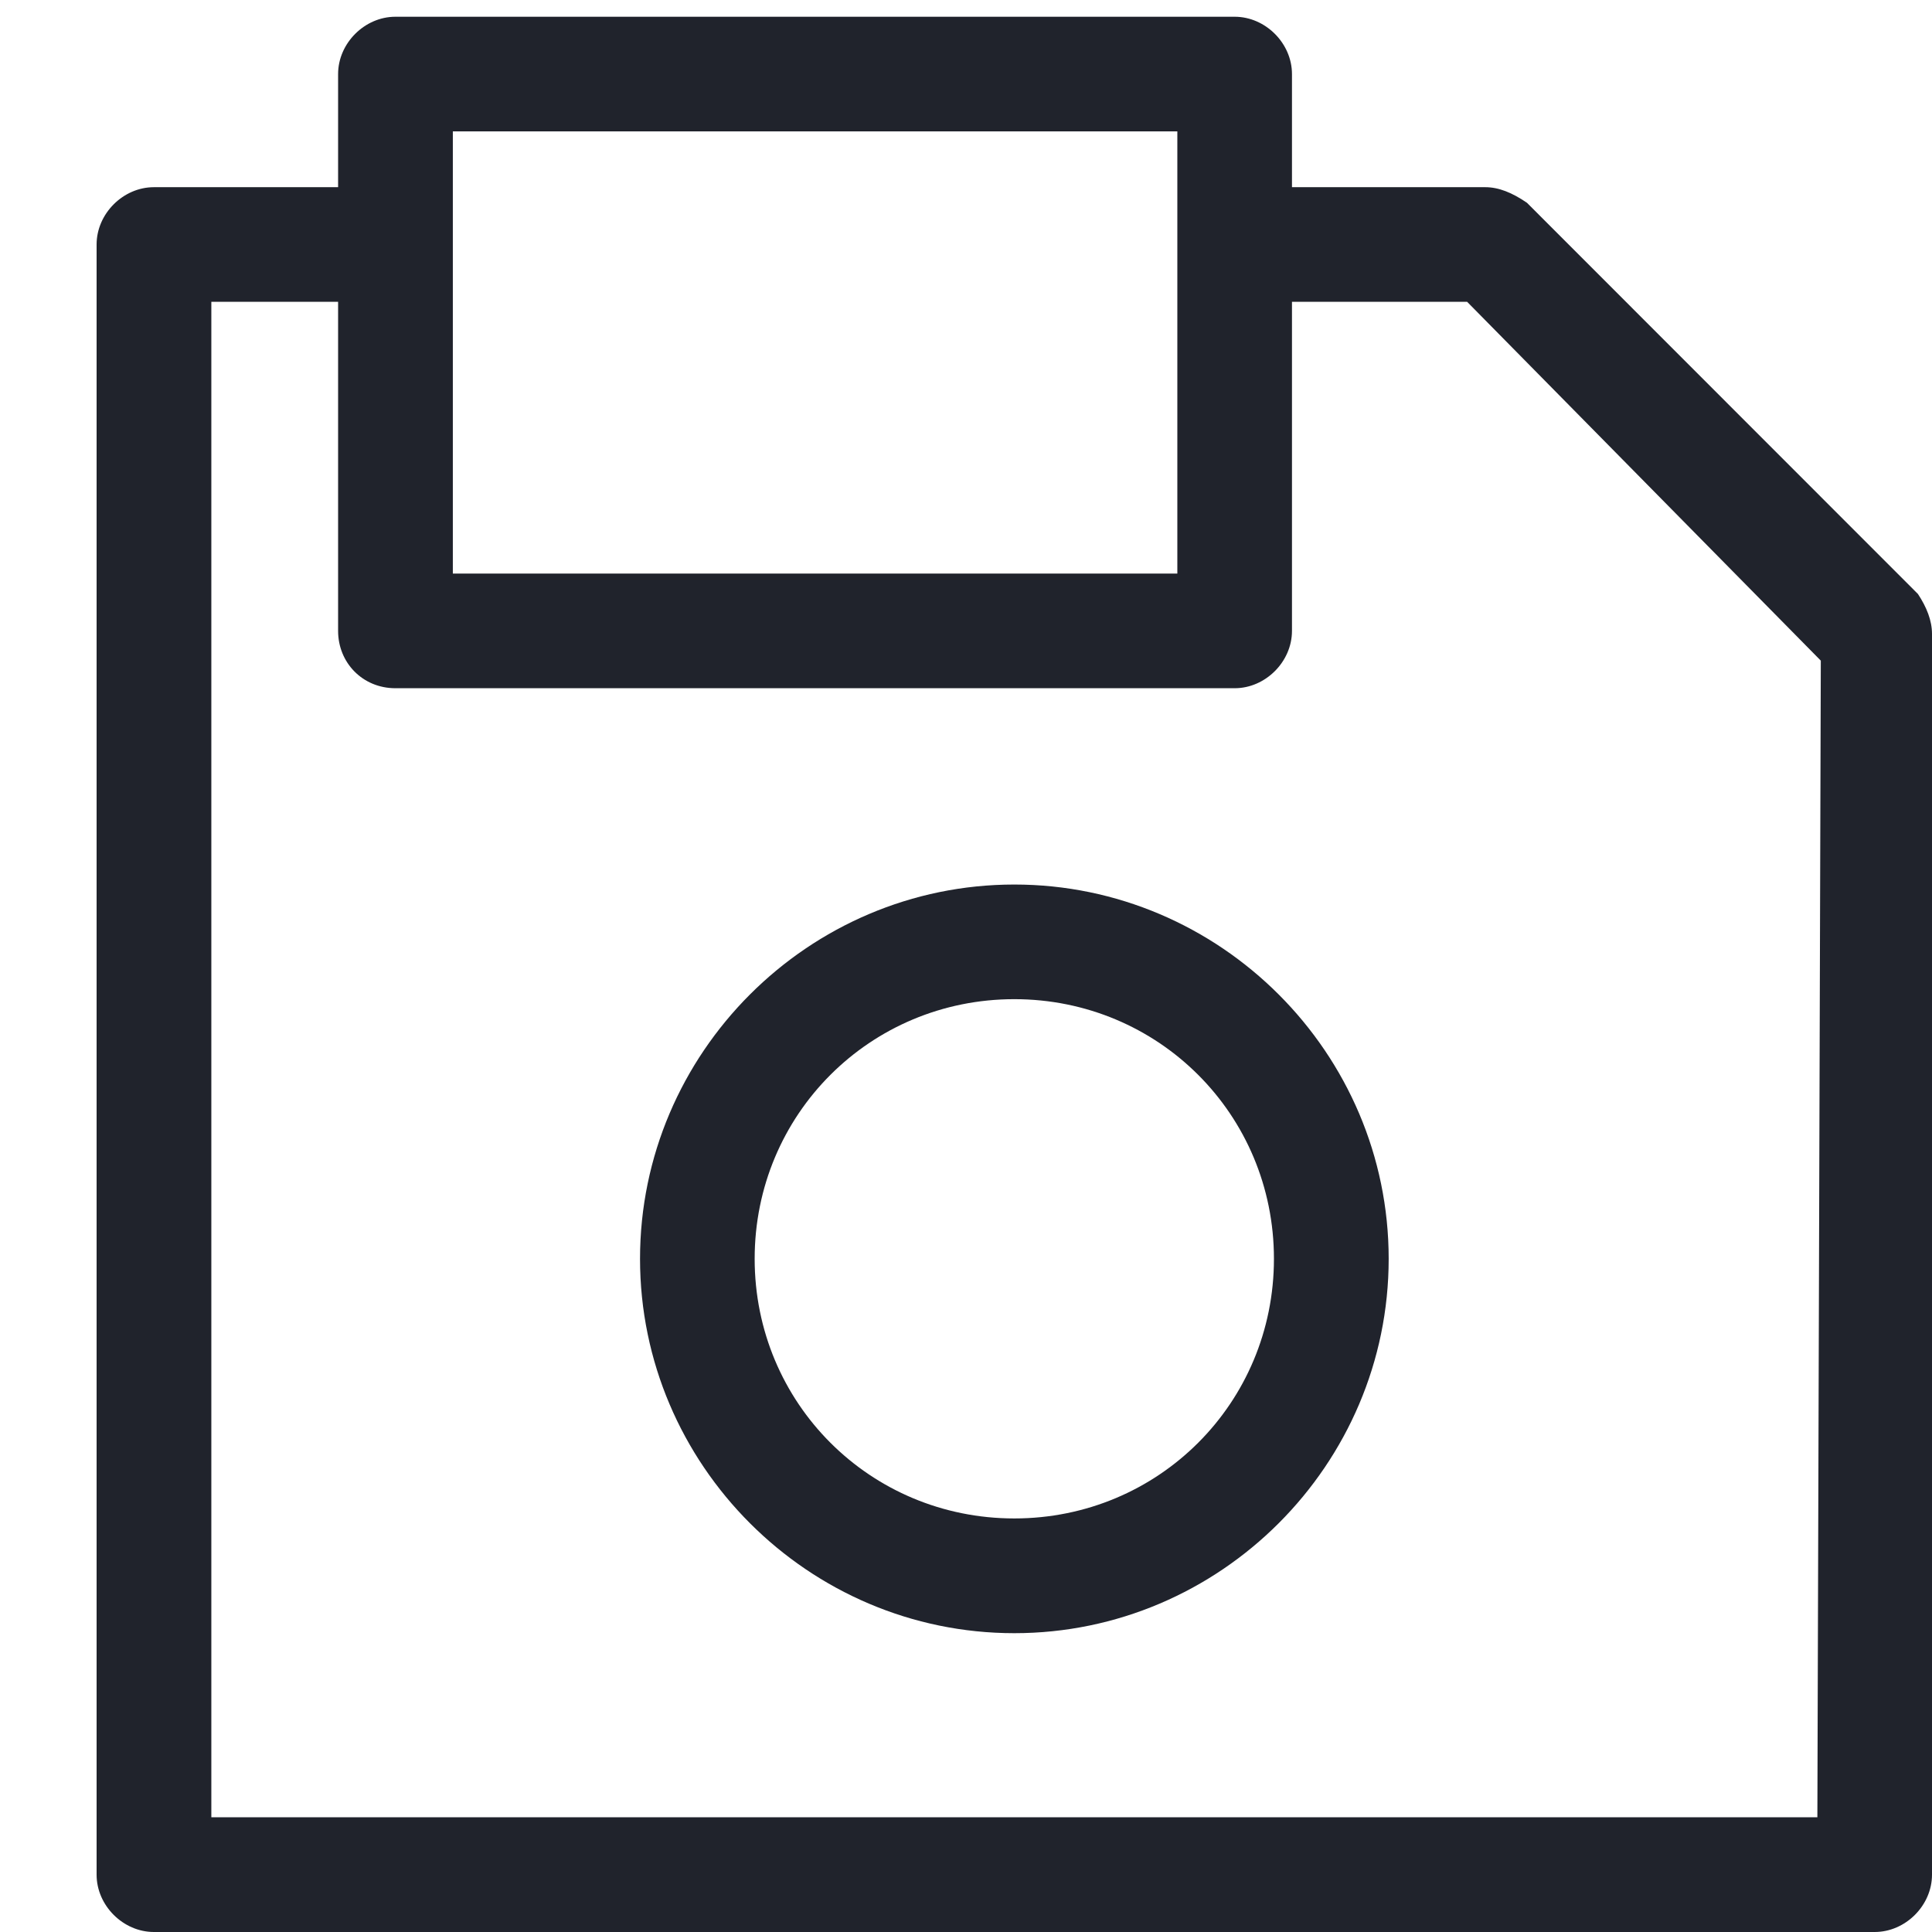
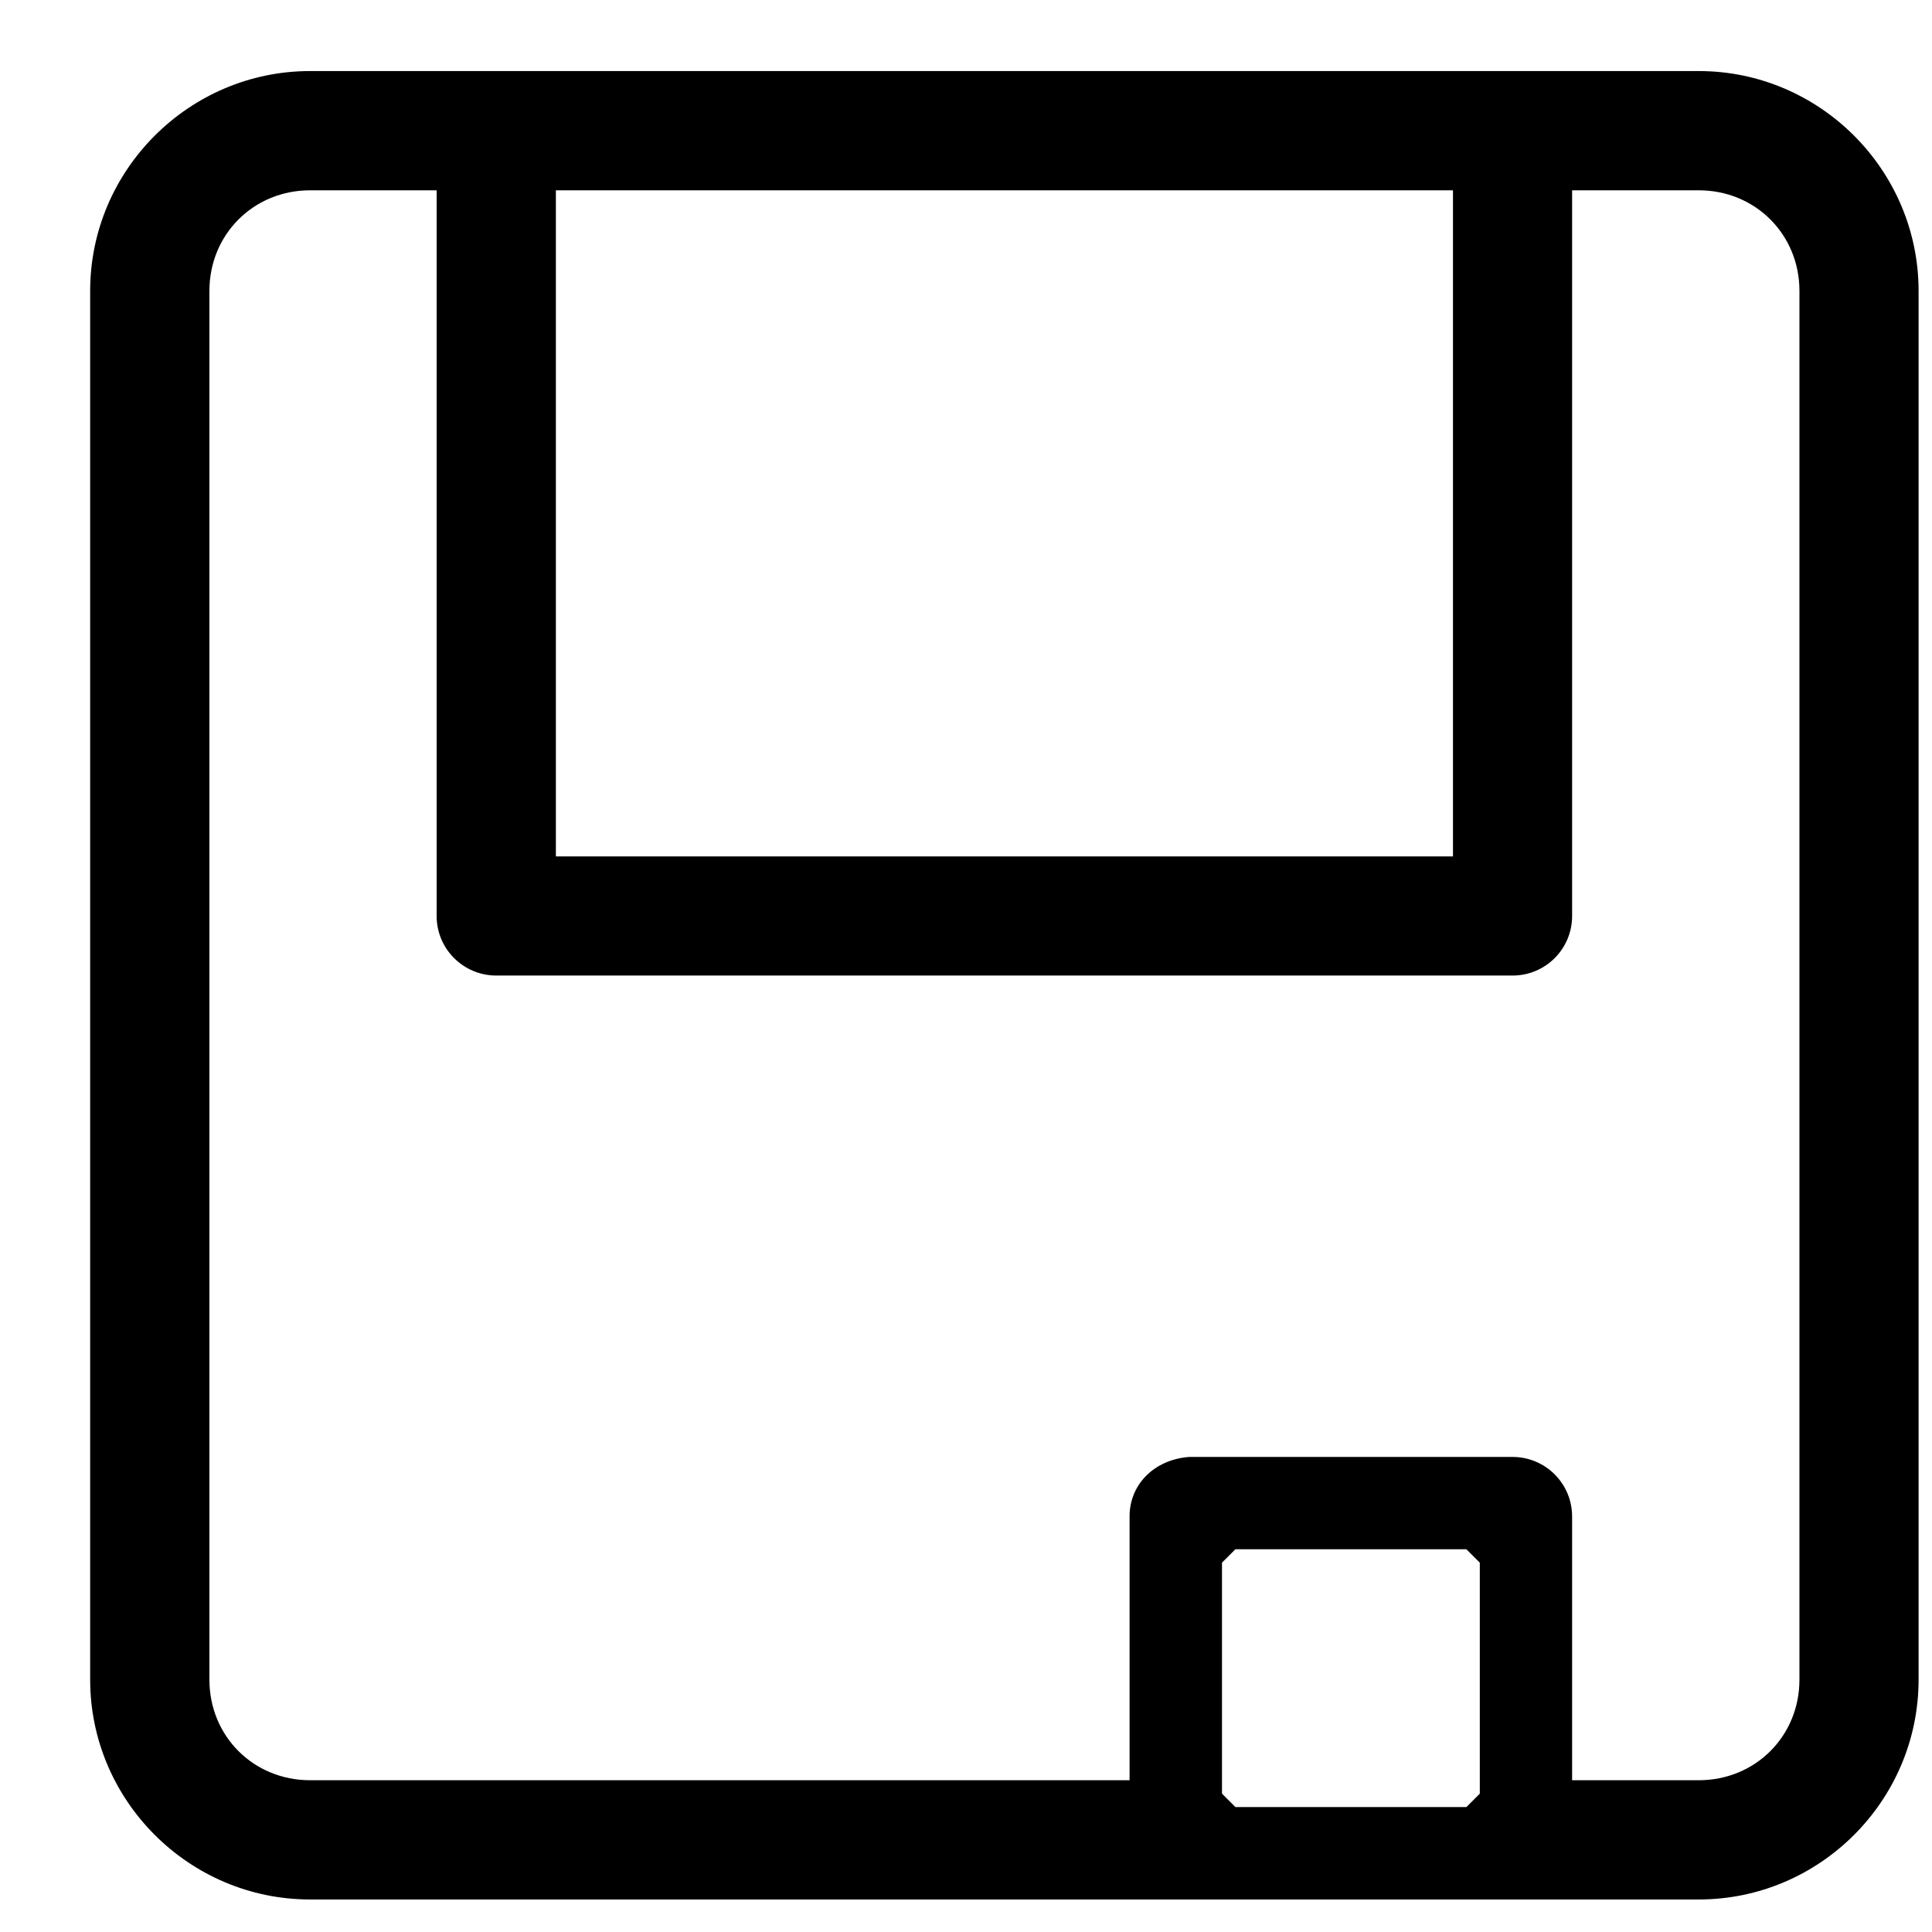
<svg xmlns="http://www.w3.org/2000/svg" width="18px" height="18px" viewBox="0 0 18 18" version="1.1">
  <defs />
  <g id="Symbols" stroke="none" stroke-width="1" fill="none" fill-rule="evenodd">
-     <g id="uEA44-save" transform="translate(-2, 0)" fill="#20232C" fill-rule="nonzero">
-       <path d="M18.964,6.155 L15.669,2.812 L13.488,2.812 L13.375,2.7 L13.375,1.856 L13.488,1.744 L15.838,1.744 C15.962,1.744 16.087,1.794 16.226,1.889 L19.869,5.534 C19.95,5.657 20,5.781 20,5.906 L20,17.466 C20,17.753 19.753,18 19.466,18 L3.434,18 C3.147,18 2.9,17.753 2.9,17.466 L2.9,2.278 C2.9,1.991 3.147,1.744 3.434,1.744 L5.7,1.744 L5.812,1.856 L5.812,2.7 L5.7,2.812 L3.969,2.812 L3.969,16.931 L18.932,16.931 L18.964,6.155 Z M5.15,5.878 L5.15,0.69 C5.15,0.403 5.397,0.156 5.684,0.156 L13.503,0.156 C13.79,0.156 14.037,0.403 14.037,0.69 L14.037,5.878 C14.037,6.165 13.79,6.412 13.503,6.412 L5.684,6.412 C5.378,6.412 5.15,6.174 5.15,5.878 Z M6.219,5.344 L12.969,5.344 L12.969,1.224 L6.219,1.224 L6.219,5.344 Z M14.938,11.728 C14.938,13.647 13.368,15.216 11.45,15.216 C9.532,15.216 7.963,13.647 7.963,11.728 C7.963,9.81 9.532,8.241 11.45,8.241 C13.368,8.241 14.938,9.81 14.938,11.728 Z M13.869,11.728 C13.869,10.384 12.794,9.309 11.45,9.309 C10.106,9.309 9.031,10.384 9.031,11.728 C9.031,13.072 10.106,14.147 11.45,14.147 C12.794,14.147 13.869,13.072 13.869,11.728 Z" />
+     <g id="uEA44-save" transform="translate(-2, 0)" fill="#000000" fill-rule="nonzero">
+       <g transform="translate(2, 0)">
+         <path d="M2.889,0.662 L15.827,0.662 C16.954,0.662 17.875,1.584 17.875,2.71 L17.875,15.649 C17.875,16.776 16.954,17.697 15.827,17.697 L2.889,17.697 C1.762,17.697 0.84,16.776 0.84,15.649 L0.84,2.71 C0.84,1.584 1.762,0.662 2.889,0.662 Z M4.068,1.773 L2.889,1.773 C2.362,1.773 1.951,2.184 1.951,2.71 L1.951,15.649 C1.951,16.176 2.362,16.586 2.889,16.586 L10.524,16.586 L10.524,14.129 C10.523,13.834 10.75,13.599 11.079,13.574 L14.092,13.574 C14.399,13.574 14.647,13.822 14.647,14.129 L14.647,16.586 L15.827,16.586 C16.354,16.586 16.765,16.176 16.765,15.649 L16.765,2.71 C16.765,2.184 16.354,1.773 15.827,1.773 L14.647,1.773 L14.647,8.534 C14.647,8.841 14.399,9.089 14.092,9.089 L4.624,9.089 C4.317,9.089 4.068,8.841 4.068,8.534 L4.068,1.773 Z M11.51,14.434 L11.385,14.559 L11.385,16.711 L11.51,16.836 L13.662,16.836 L13.787,16.711 L13.787,14.559 L13.662,14.434 L11.51,14.434 Z M5.179,1.773 L5.179,7.979 L13.537,7.979 L13.537,1.773 L5.179,1.773 Z" />
+       </g>
    </g>
  </g>
</svg>
